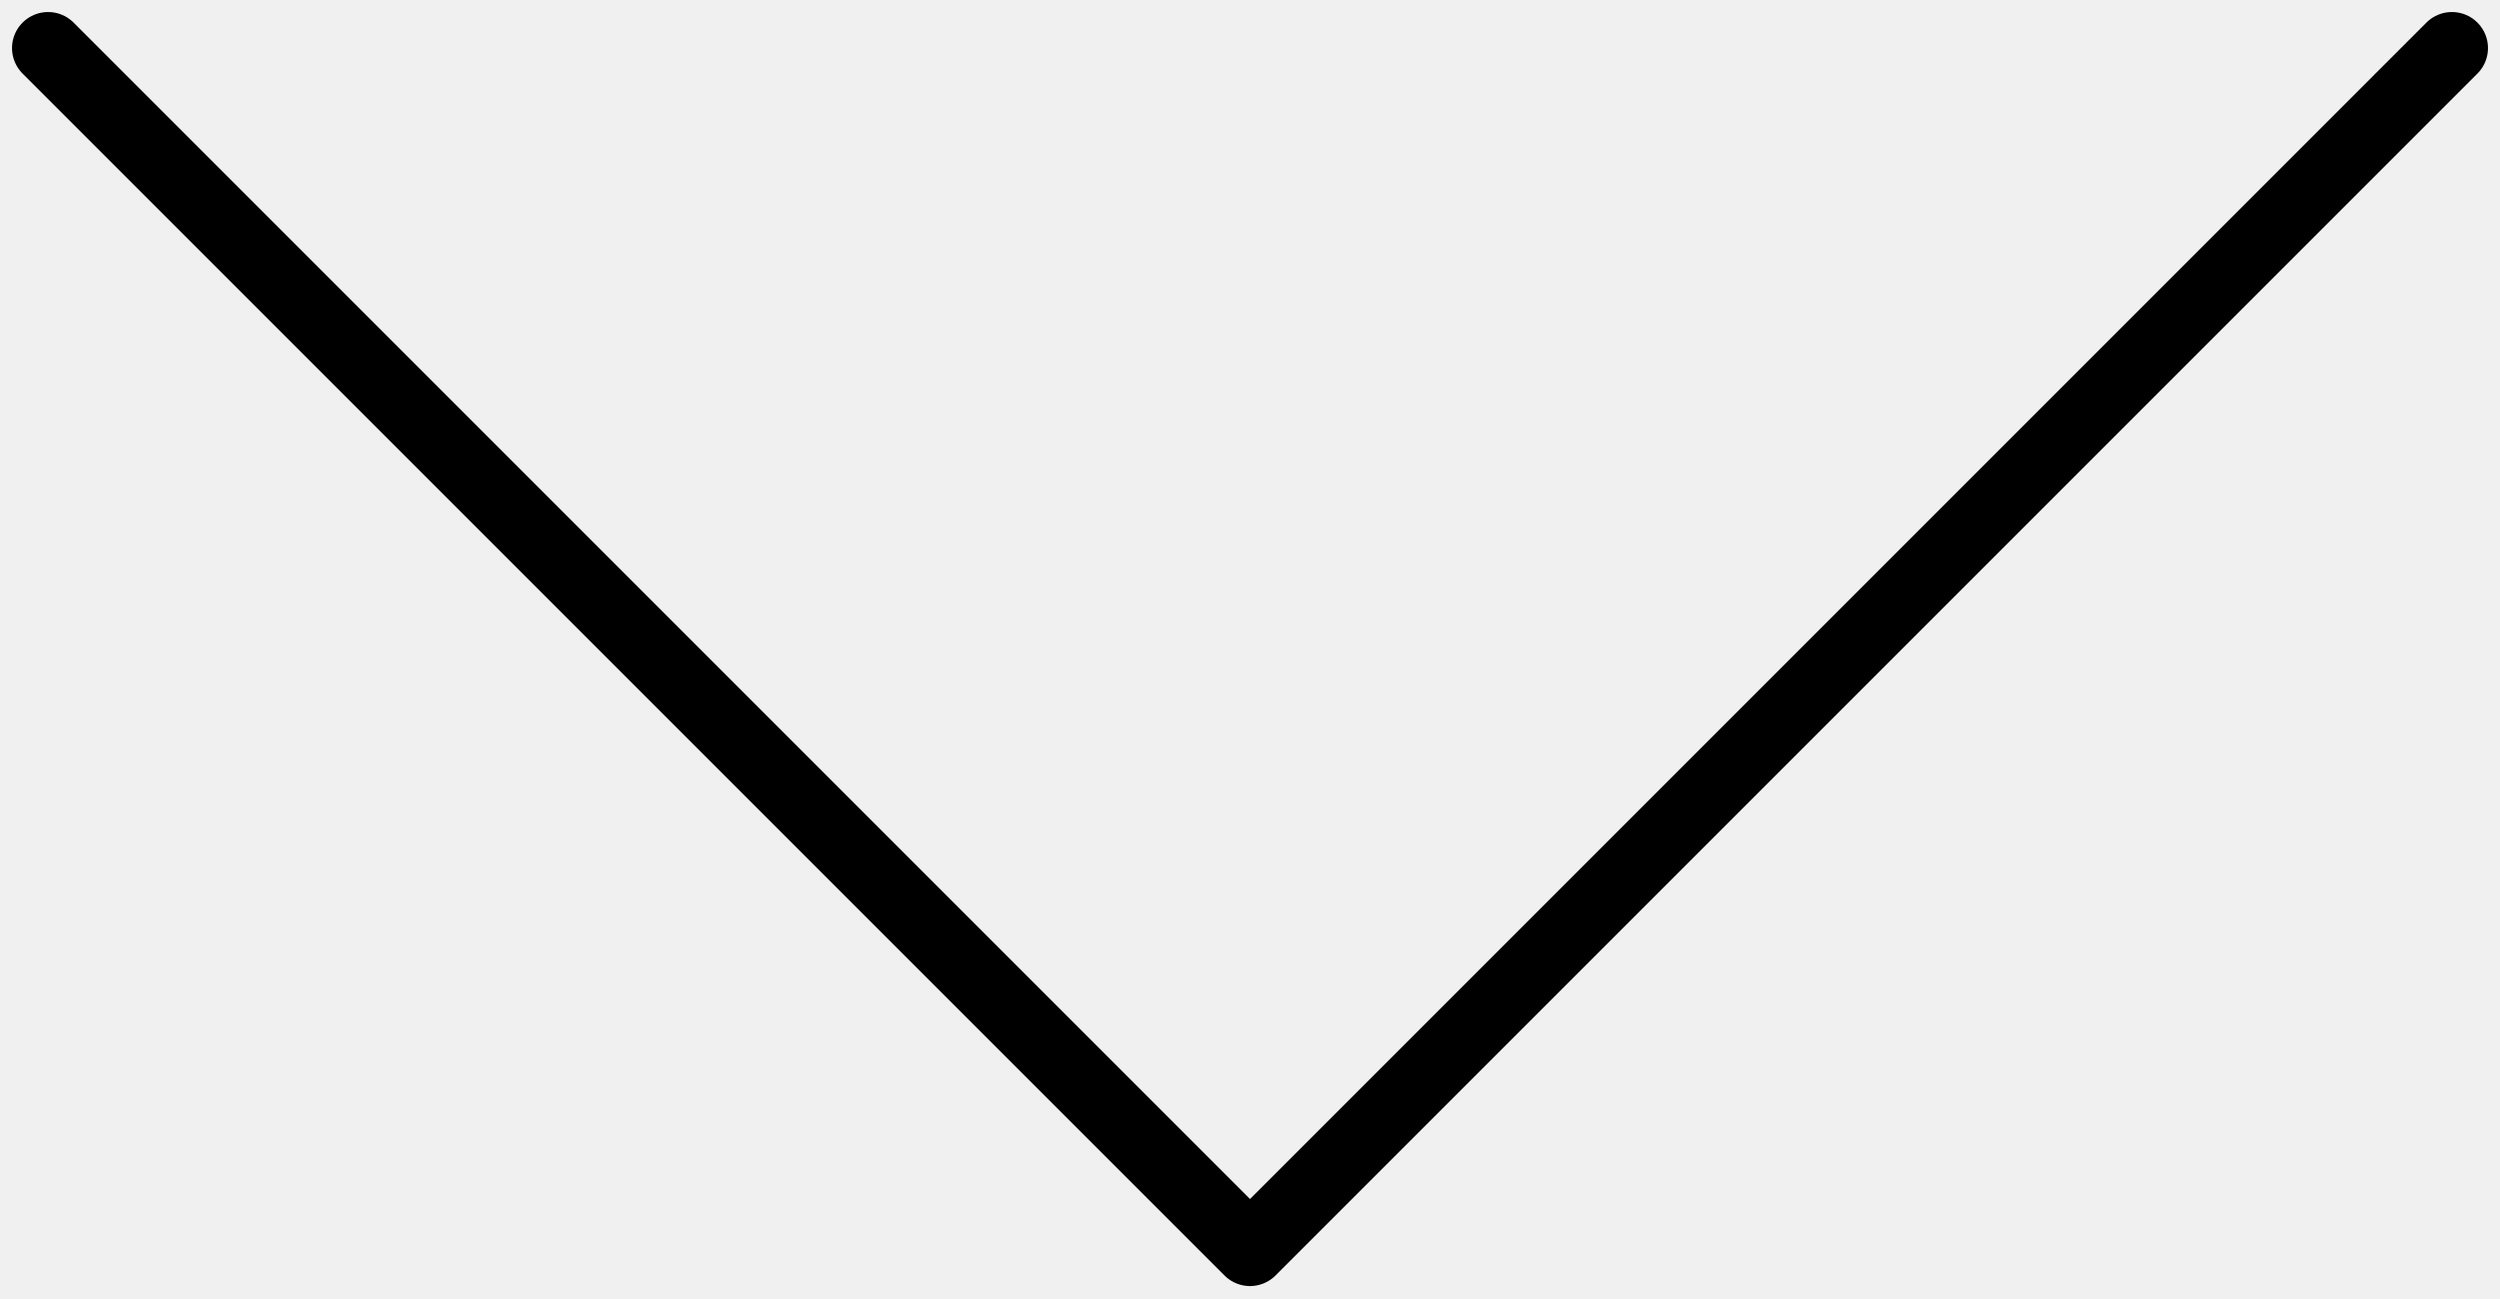
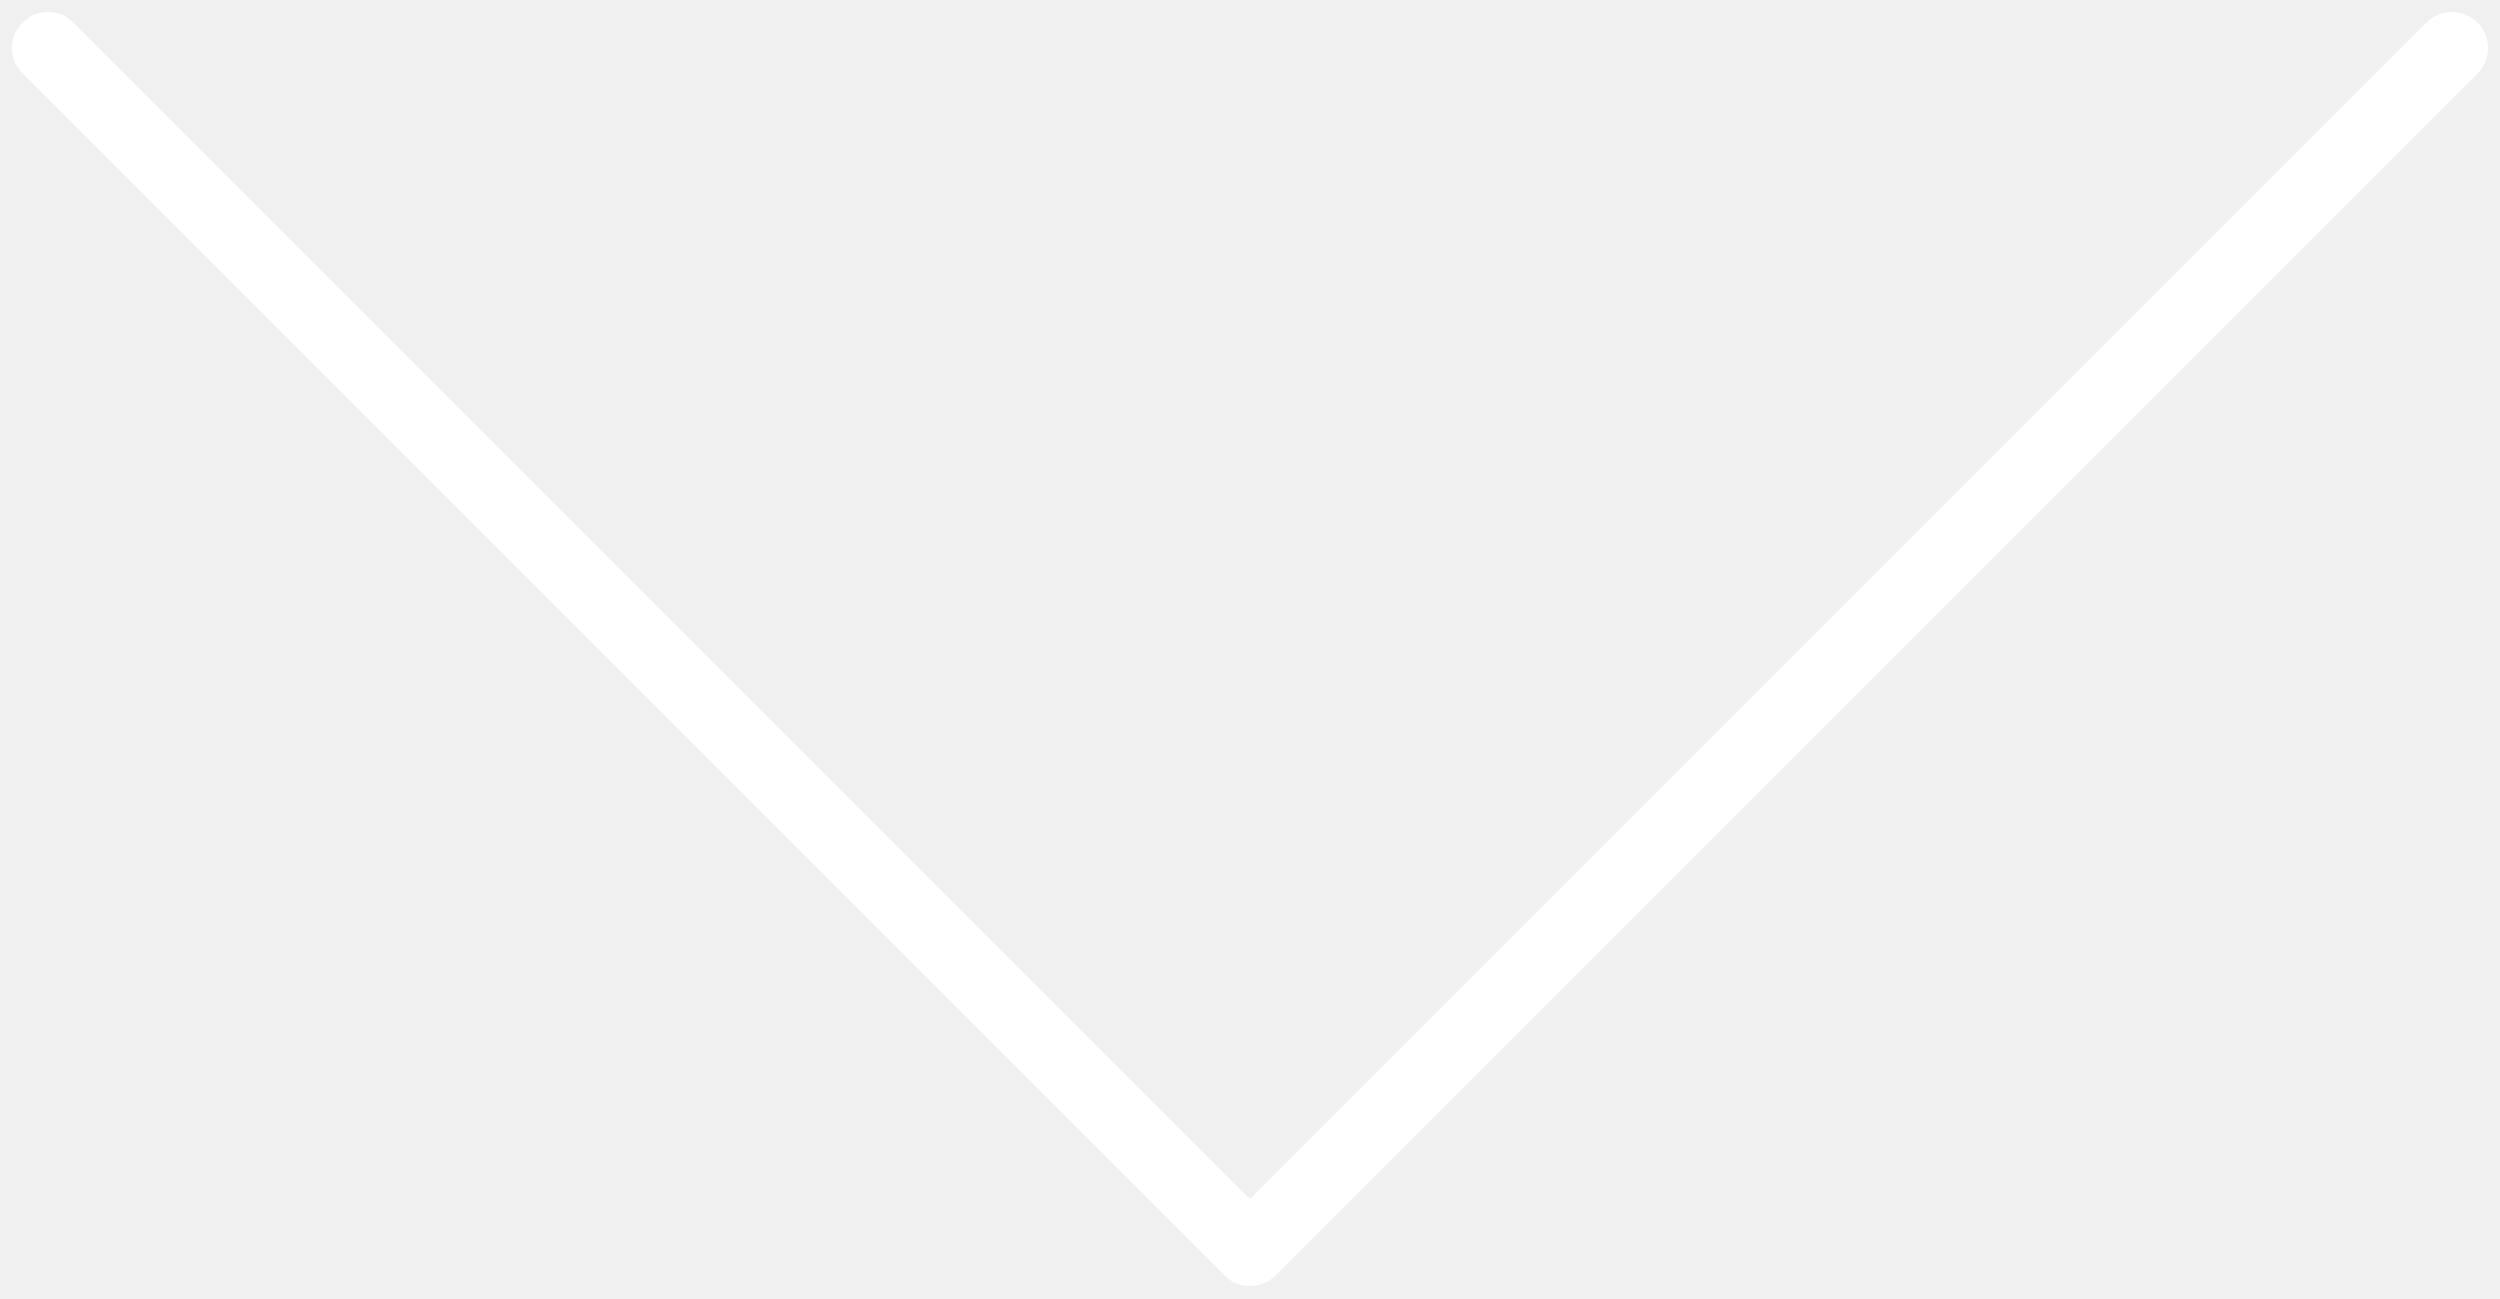
<svg xmlns="http://www.w3.org/2000/svg" width="104" height="54" viewBox="0 0 104 54" fill="none">
-   <path d="M2 2L52 52L102 2" stroke="black" stroke-width="3" stroke-linecap="round" stroke-linejoin="round" />
+   <path d="M2 2L52 52L102 2" stroke="white" stroke-width="3" stroke-linecap="round" stroke-linejoin="round" />
</svg>
